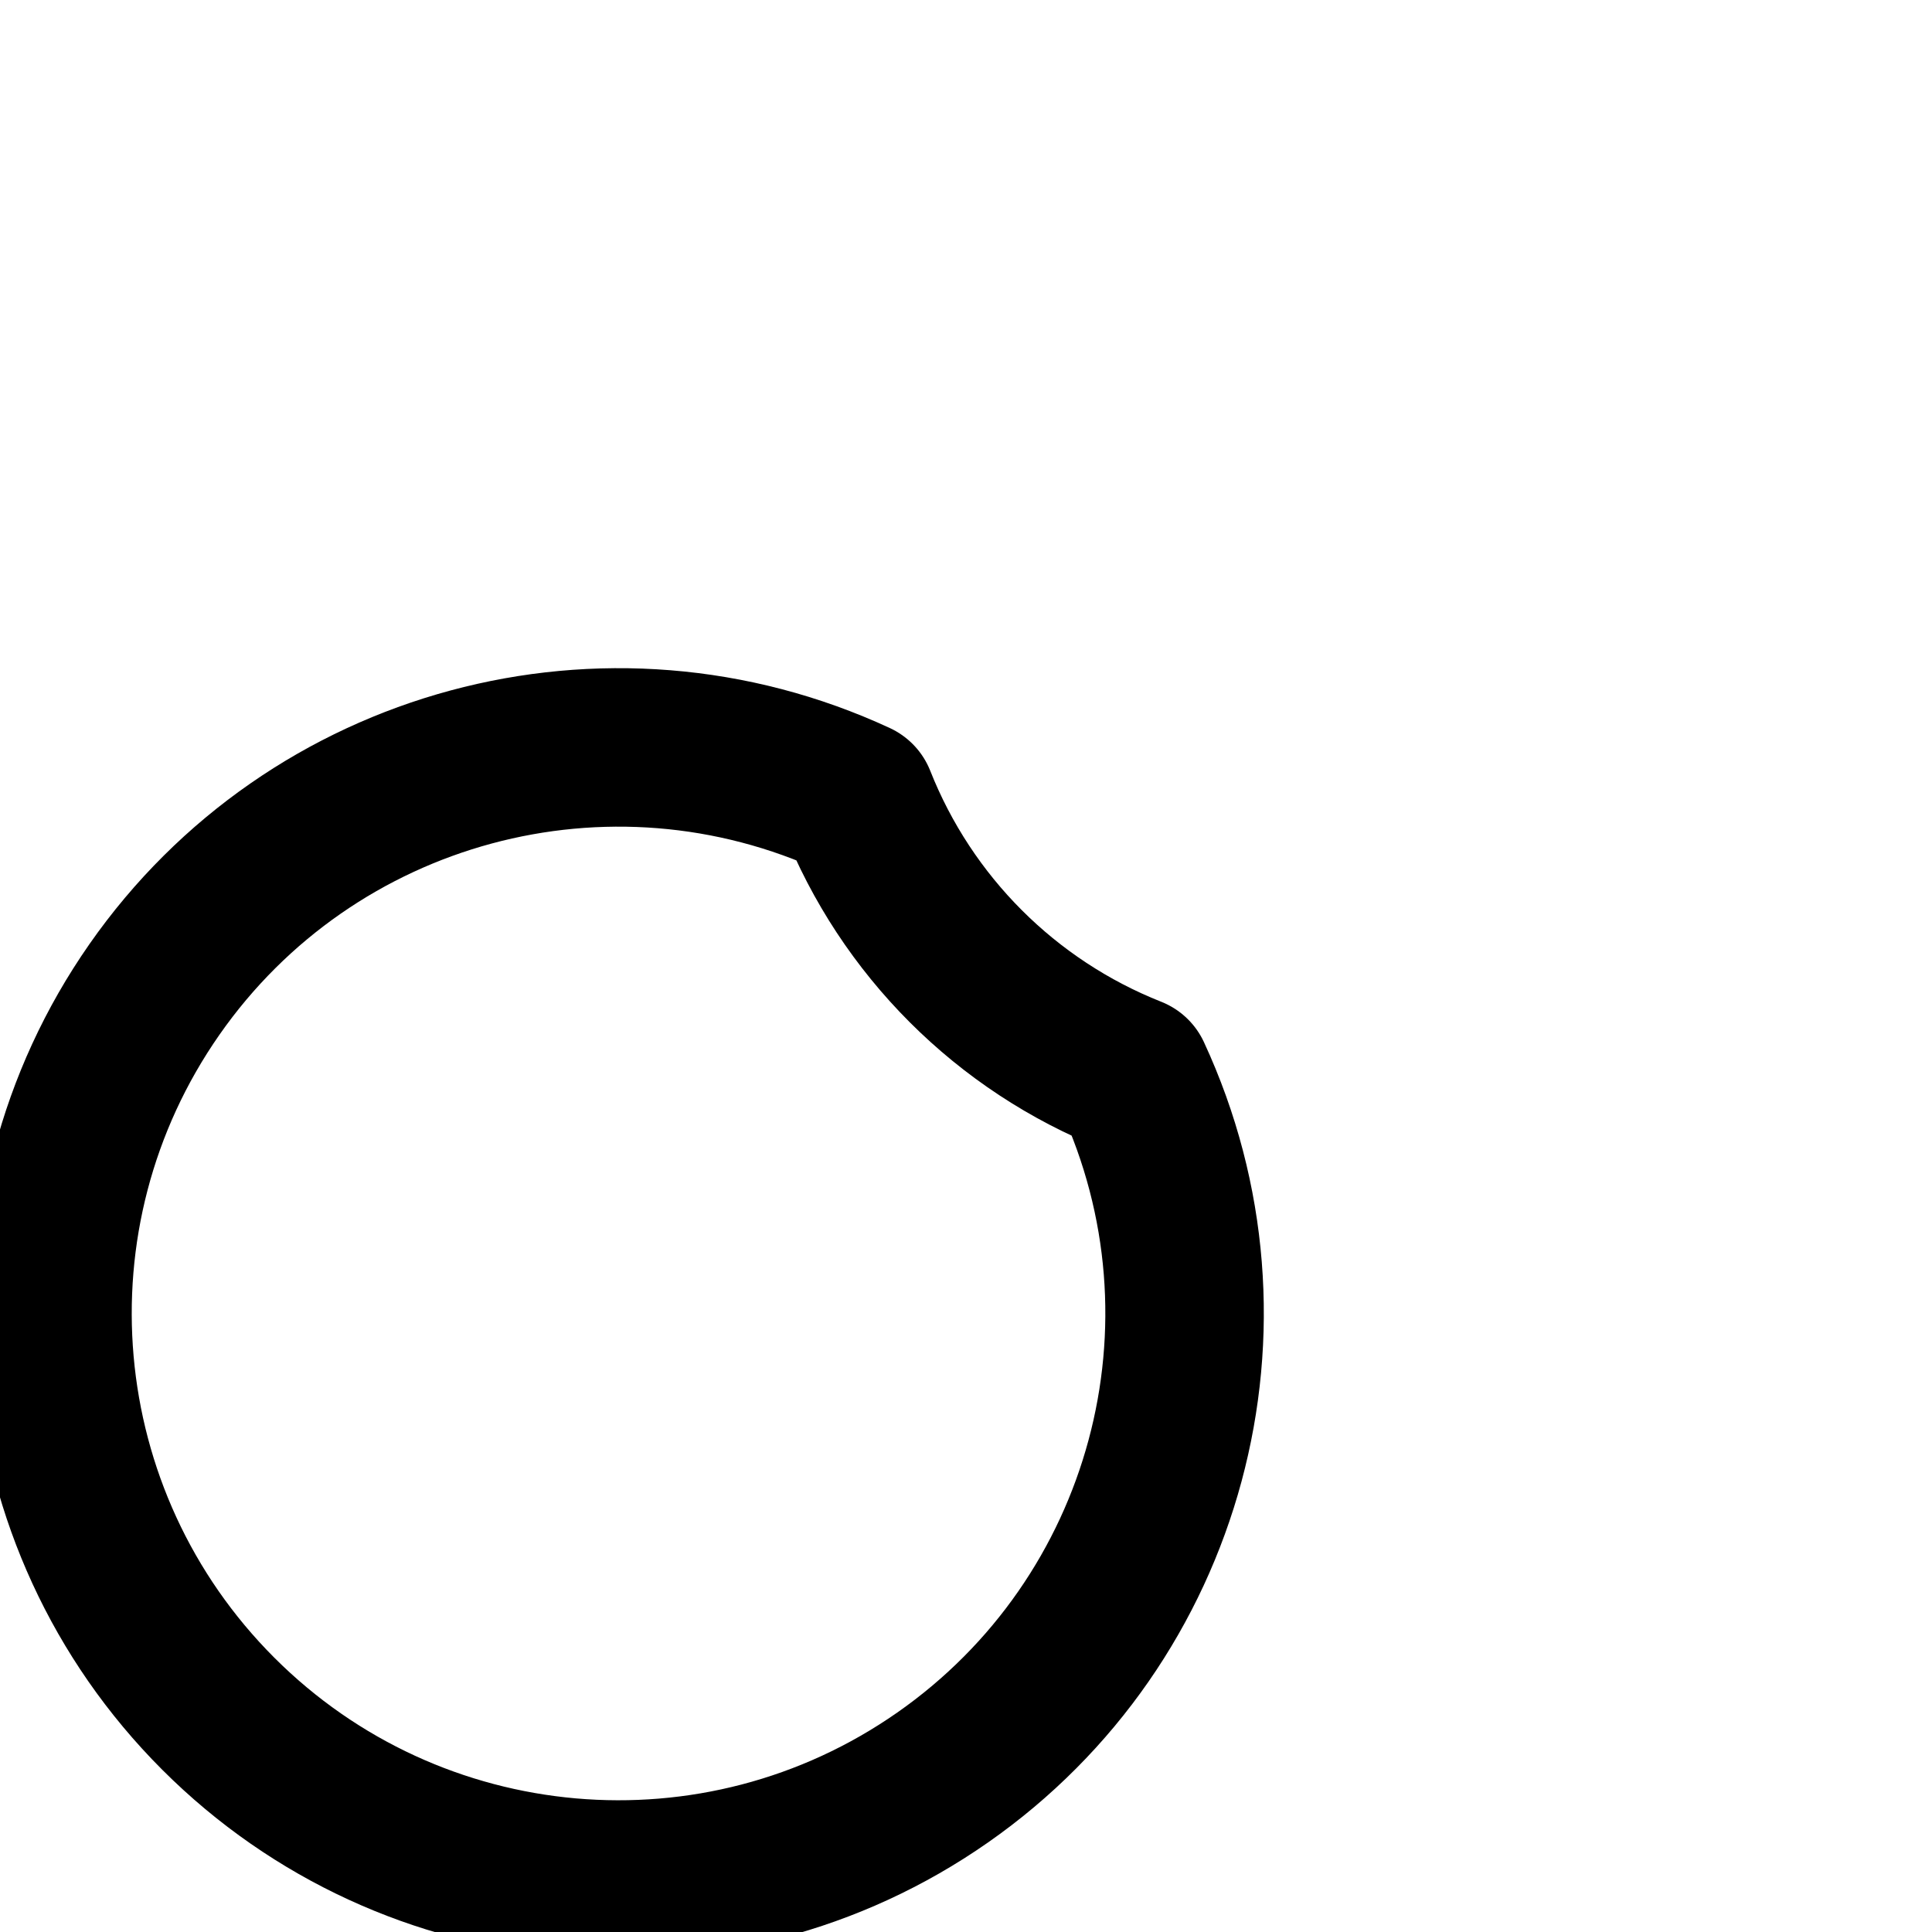
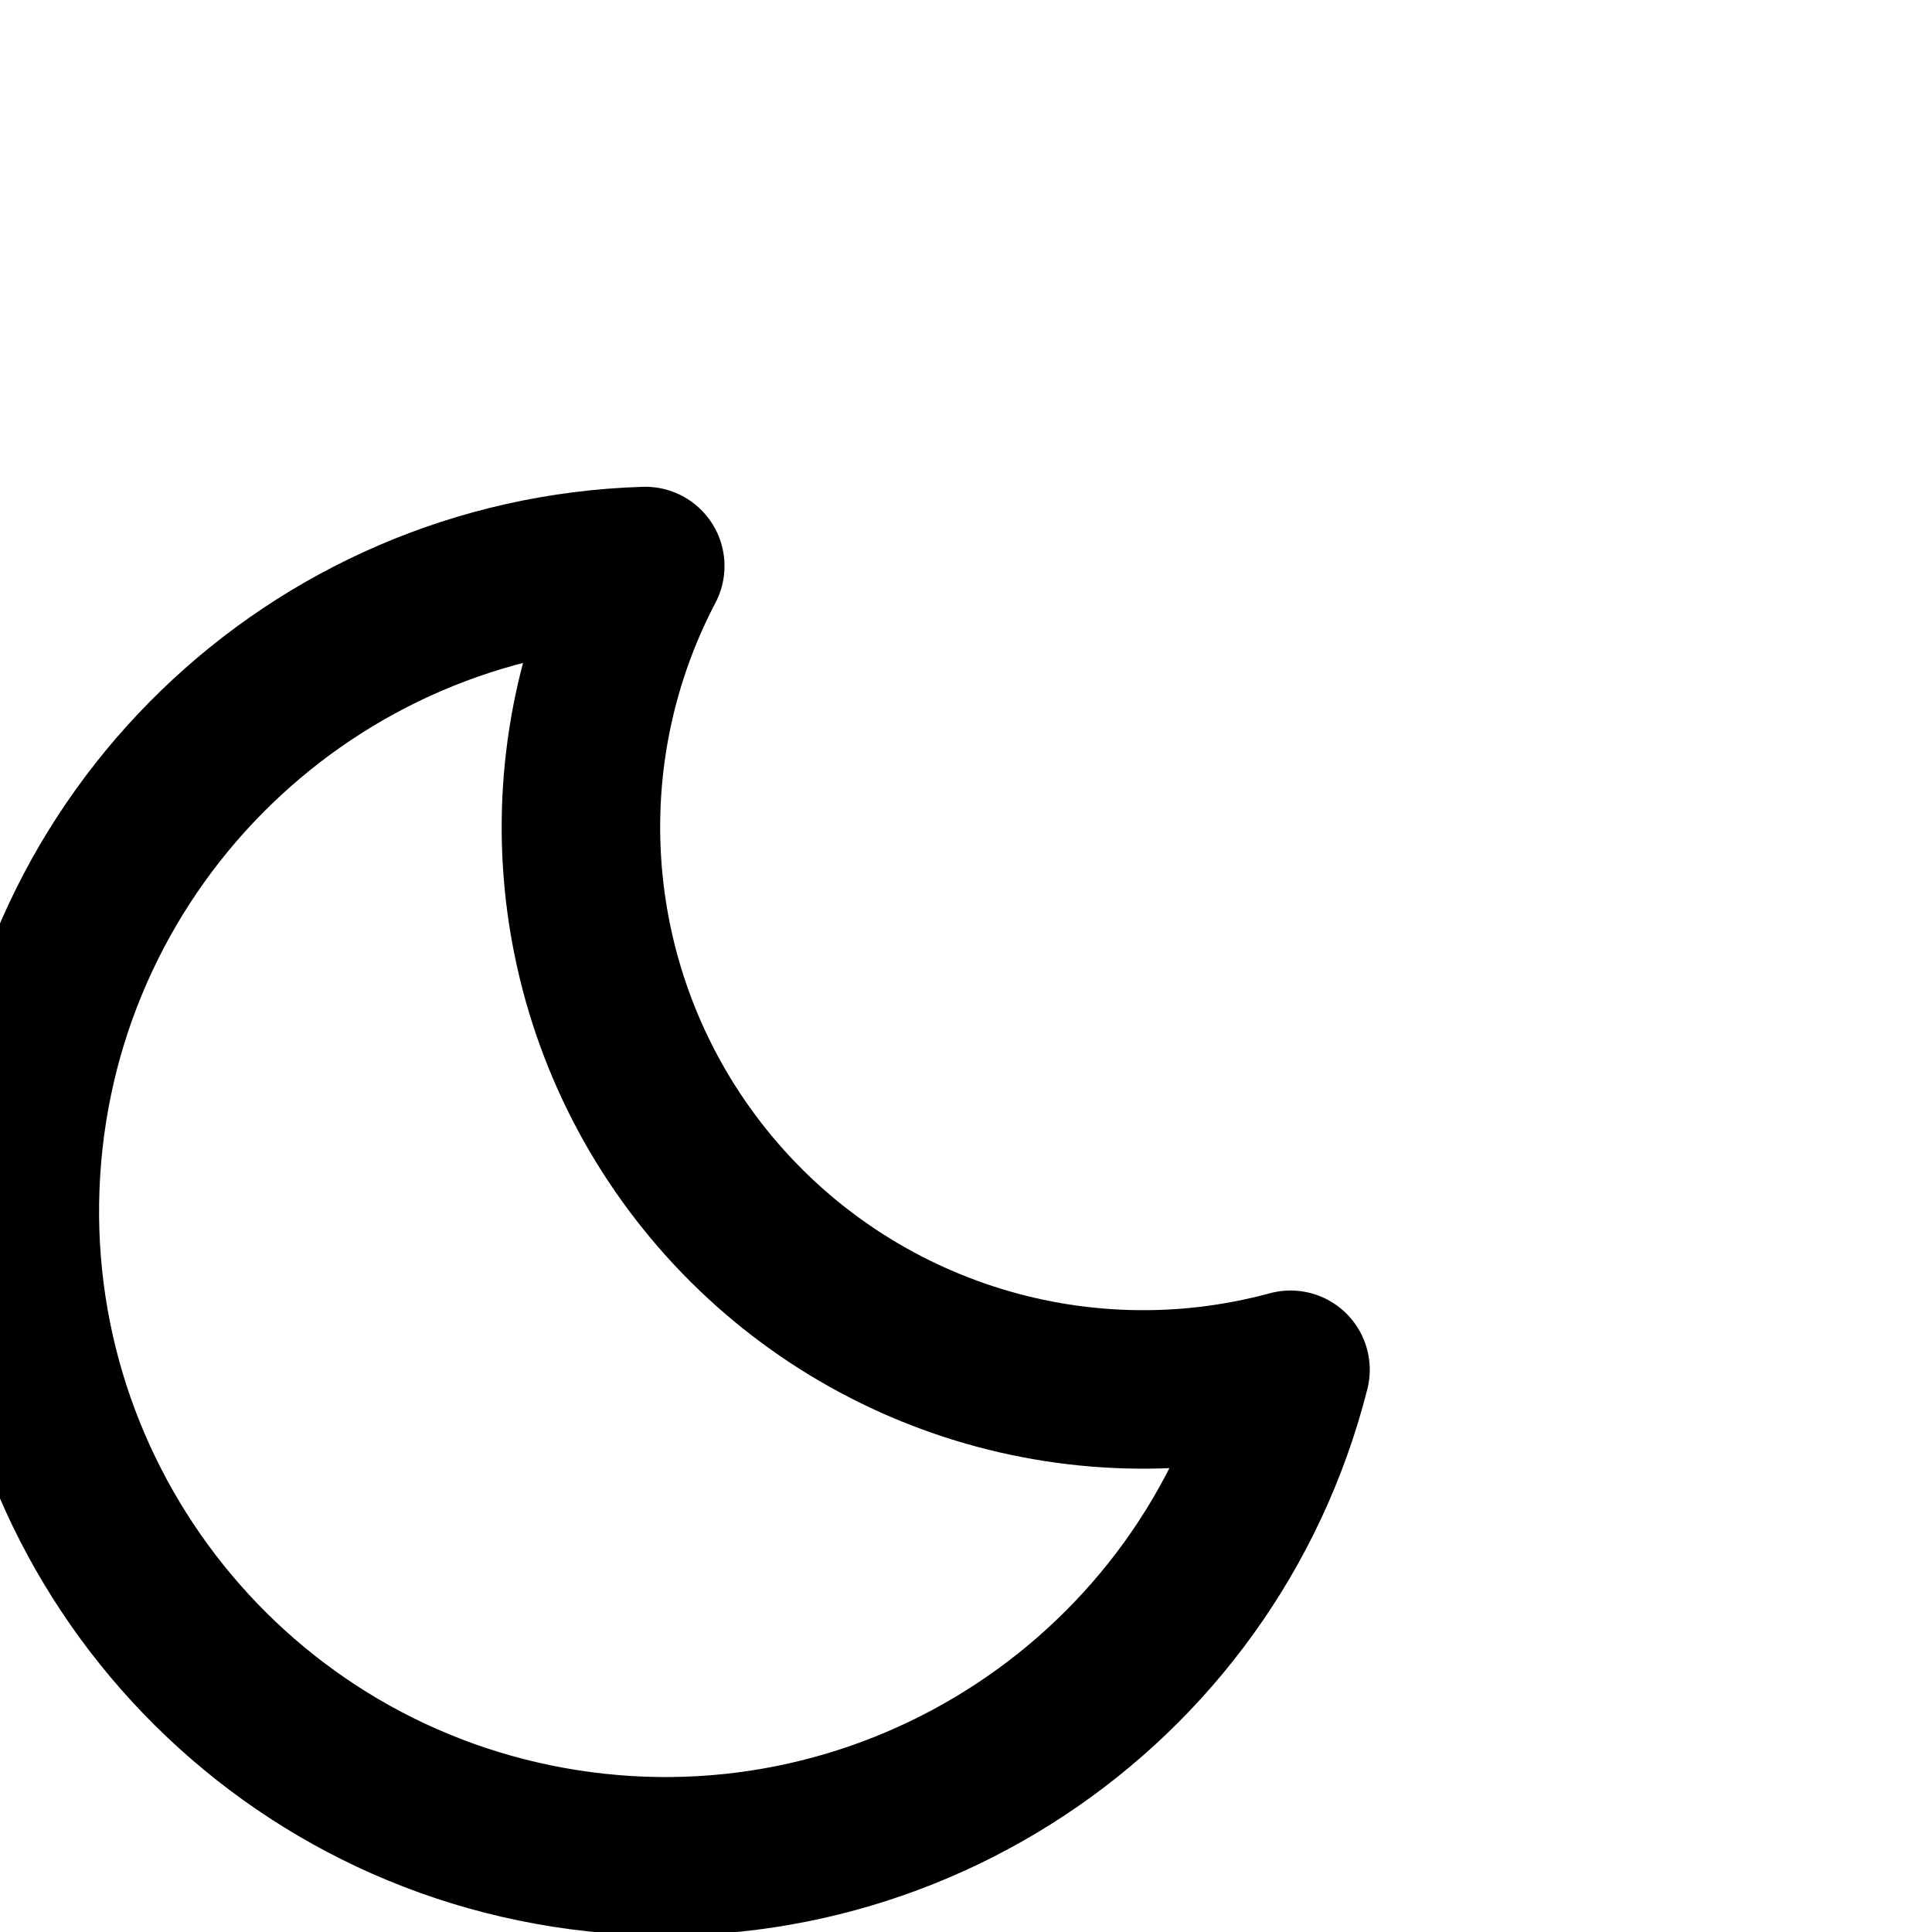
<svg xmlns="http://www.w3.org/2000/svg" viewBox="0 0 512 512">
-   <path d="M227 212 A150 150 0 1 0 300 285 A130 130 0 0 1 227 212 Z" fill="none" stroke="currentColor" stroke-width="42" stroke-linecap="round" stroke-linejoin="round" />
+   <path d="M171 150 A171 171 0 1 0 342 363 A149 149 0 0 1 171 150 Z" fill="none" stroke="currentColor" stroke-width="42" stroke-linecap="round" stroke-linejoin="round" />
</svg>
